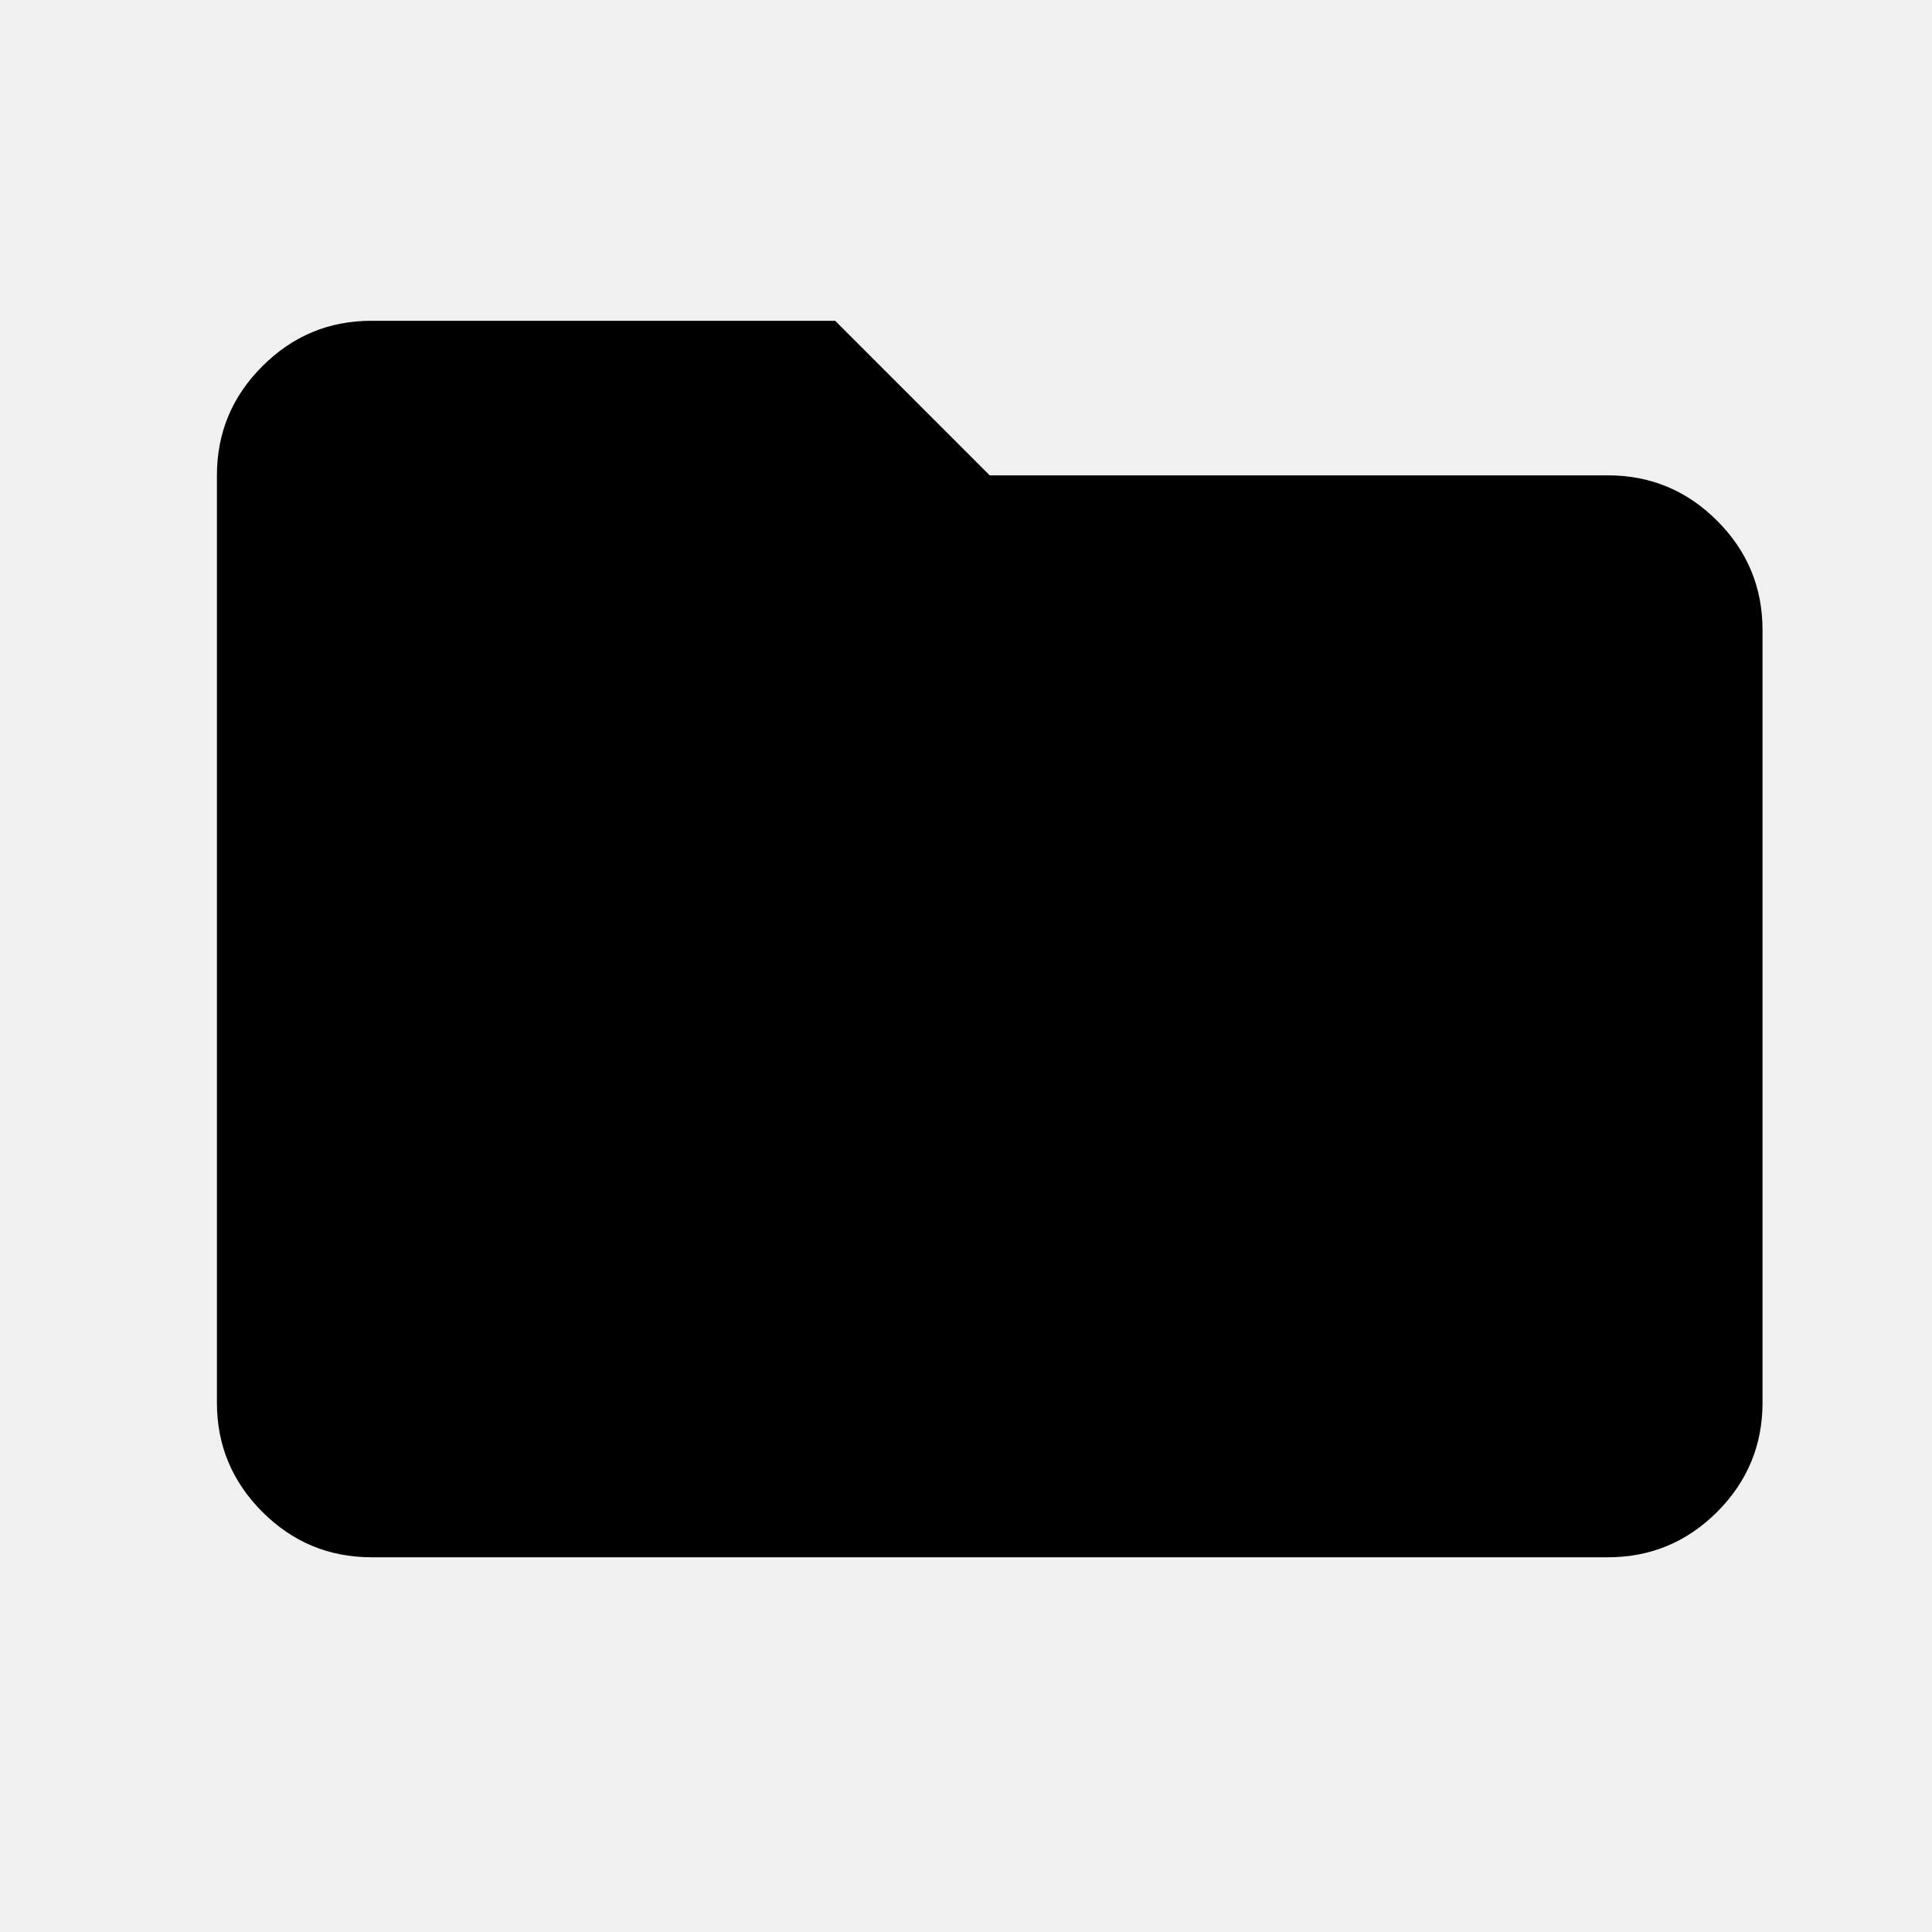
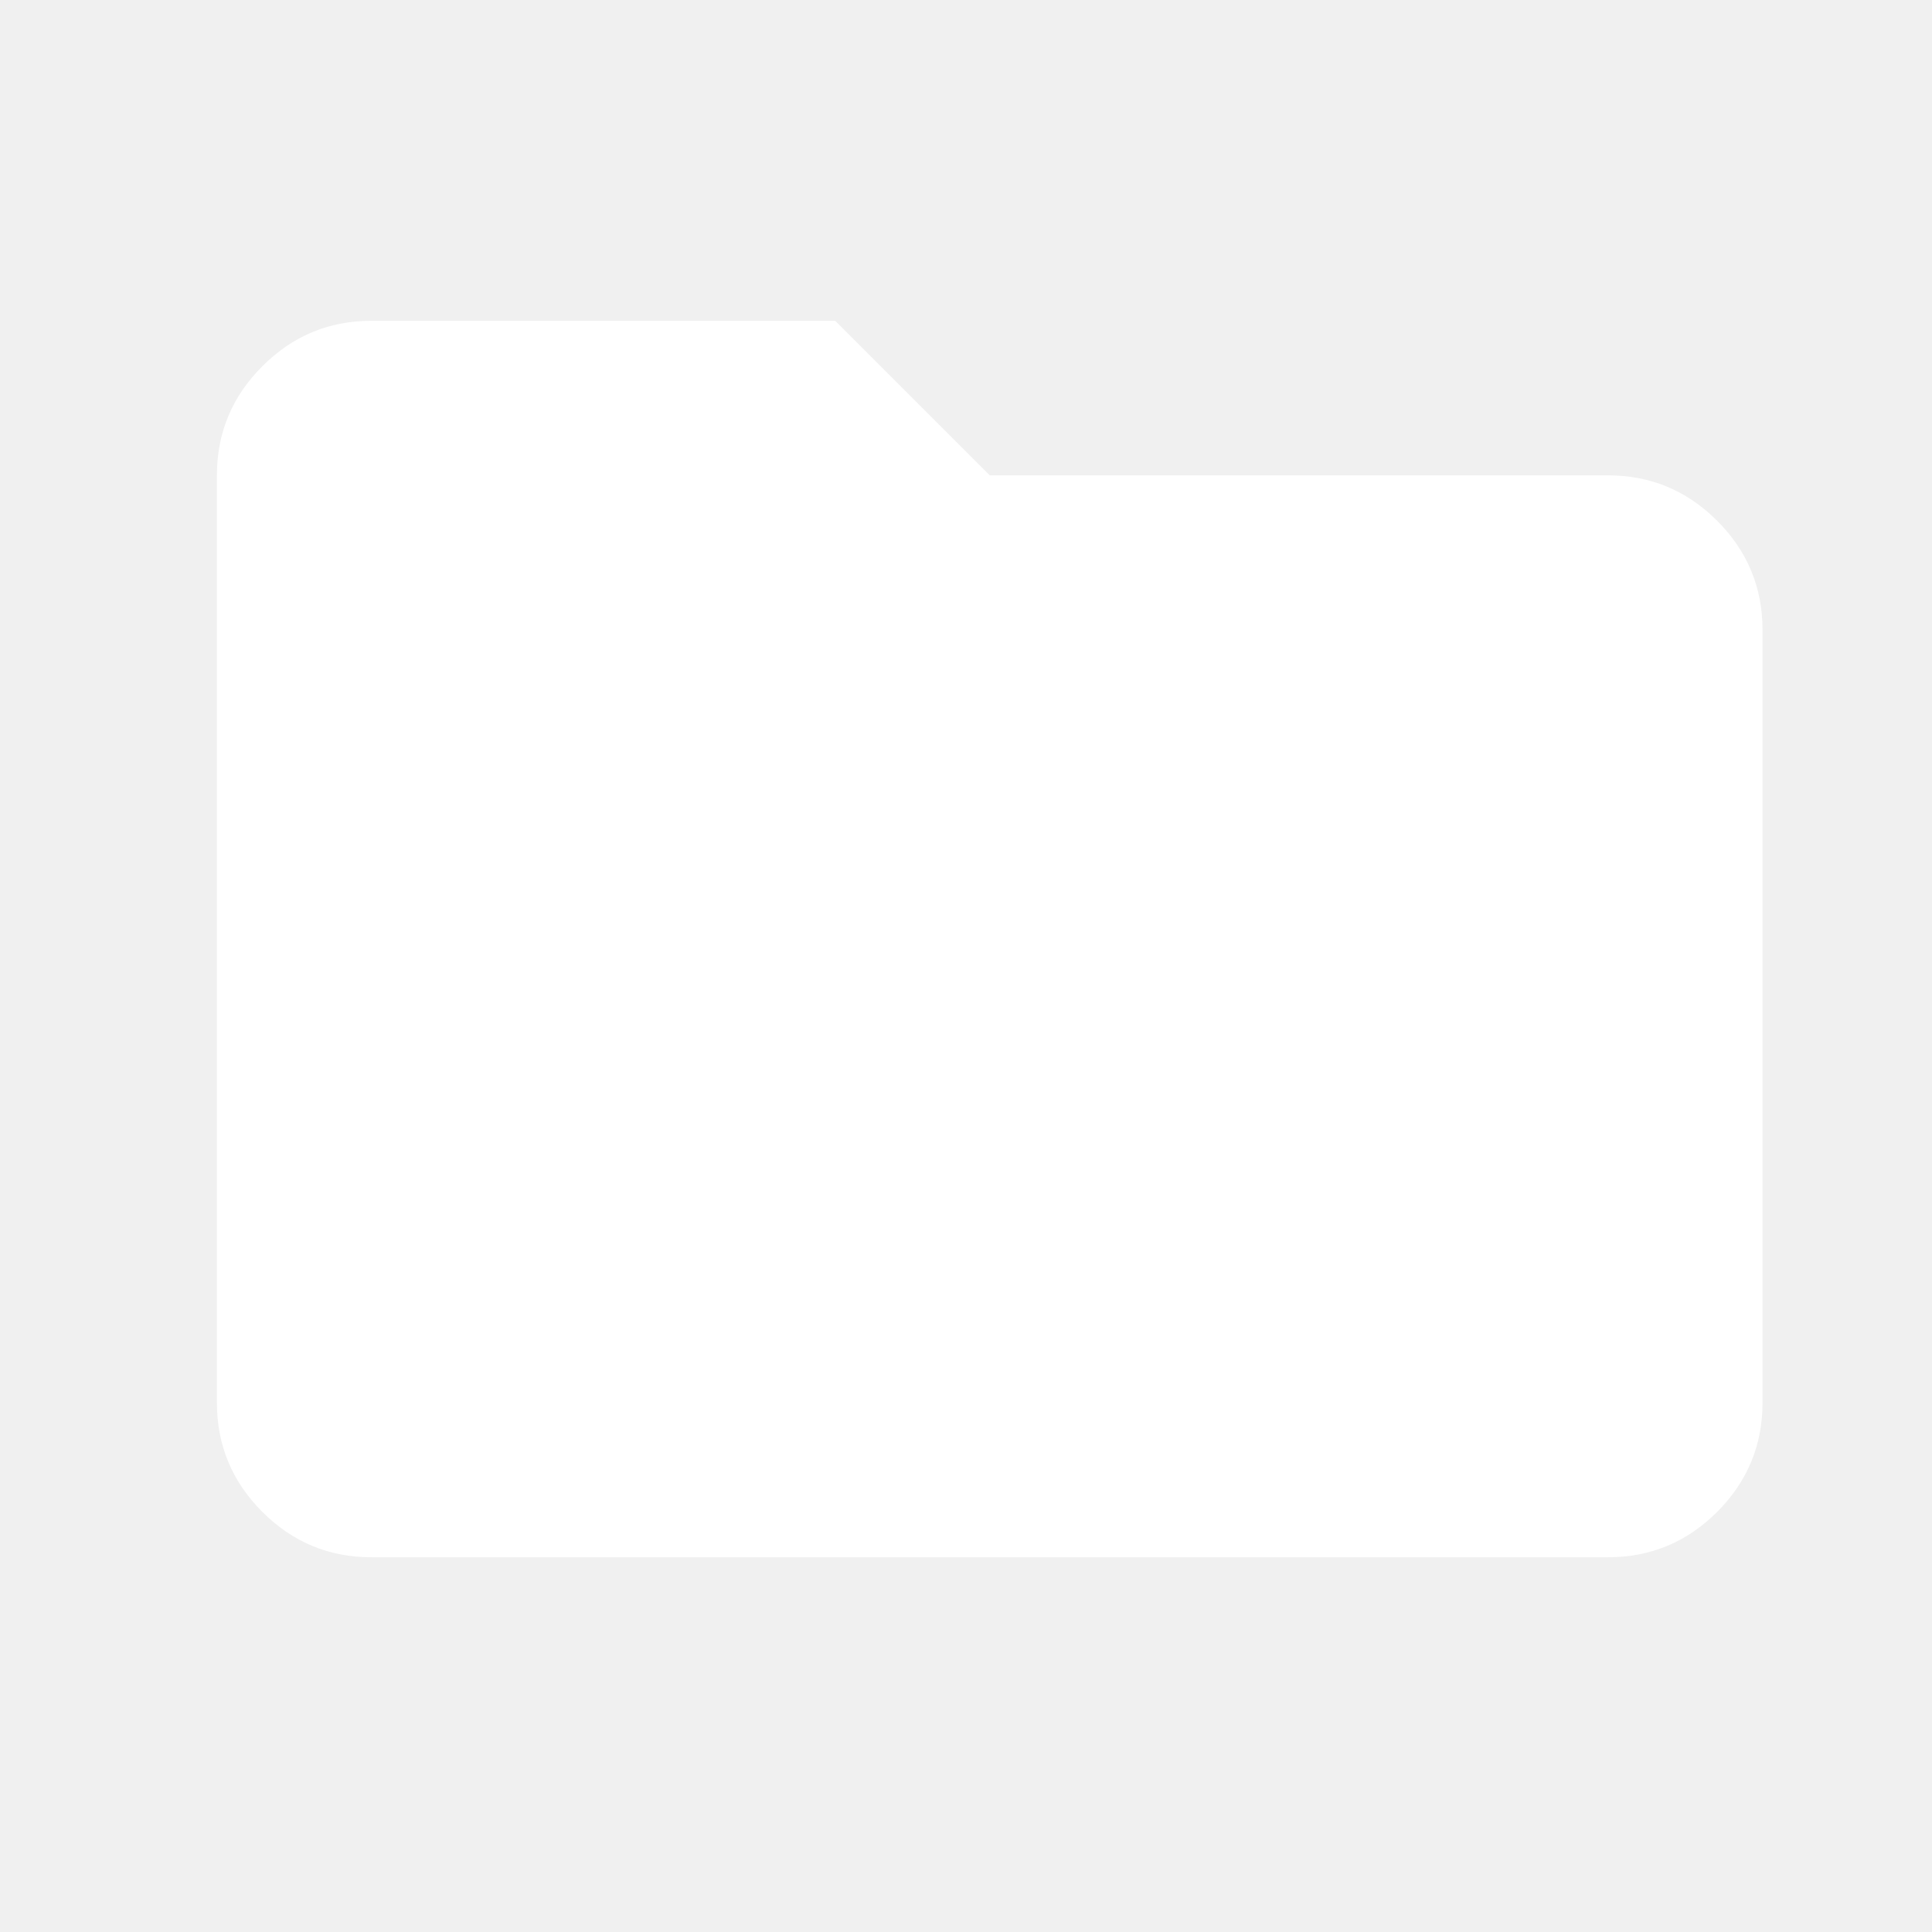
<svg xmlns="http://www.w3.org/2000/svg" width="25" height="25" viewBox="0 0 25 25" fill="none">
-   <path d="M4.807 20.151C4.257 20.151 3.786 19.955 3.395 19.564C3.003 19.172 2.807 18.701 2.807 18.151V6.151C2.807 5.601 3.003 5.13 3.395 4.739C3.786 4.347 4.257 4.151 4.807 4.151H10.807L12.807 6.151H20.807C21.357 6.151 21.828 6.347 22.22 6.739C22.611 7.13 22.807 7.601 22.807 8.151V18.151C22.807 18.701 22.611 19.172 22.22 19.564C21.828 19.955 21.357 20.151 20.807 20.151H4.807Z" fill="black" />
+   <path d="M4.807 20.151C4.257 20.151 3.786 19.955 3.395 19.564C3.003 19.172 2.807 18.701 2.807 18.151V6.151C2.807 5.601 3.003 5.13 3.395 4.739C3.786 4.347 4.257 4.151 4.807 4.151H10.807L12.807 6.151H20.807C21.357 6.151 21.828 6.347 22.22 6.739C22.611 7.13 22.807 7.601 22.807 8.151V18.151C22.807 18.701 22.611 19.172 22.22 19.564C21.828 19.955 21.357 20.151 20.807 20.151H4.807Z" fill="white" />
</svg>
